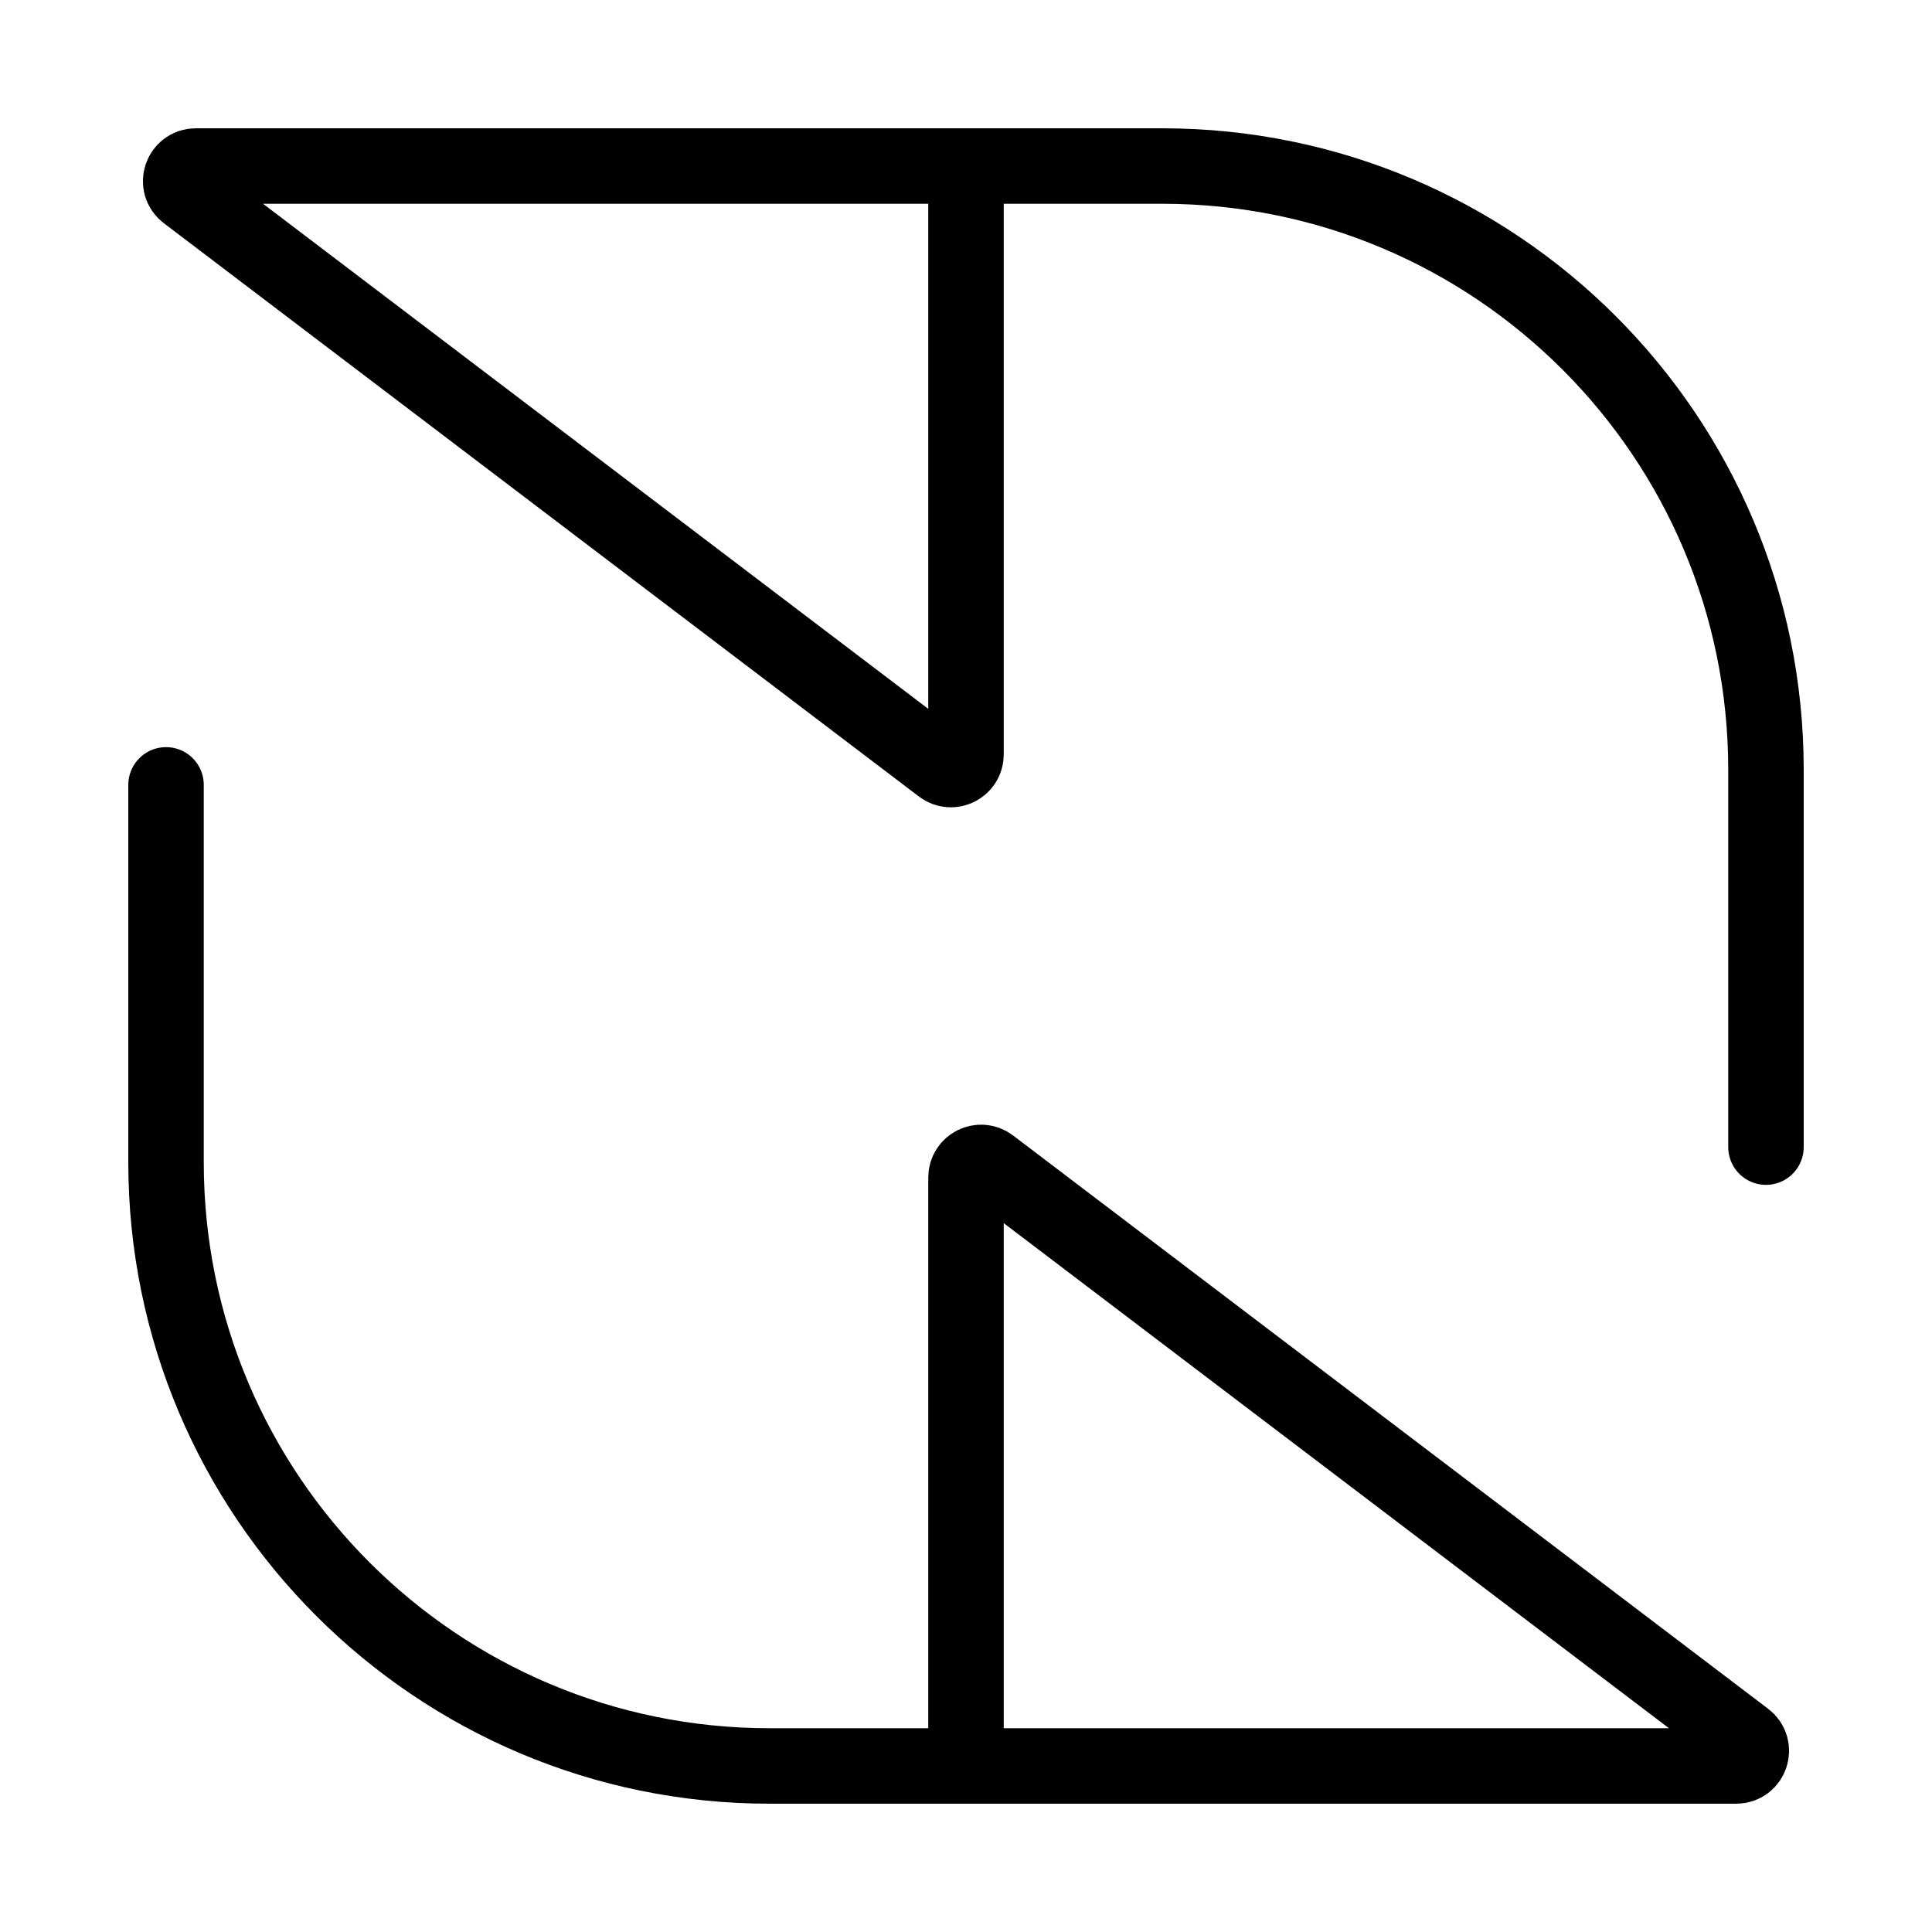
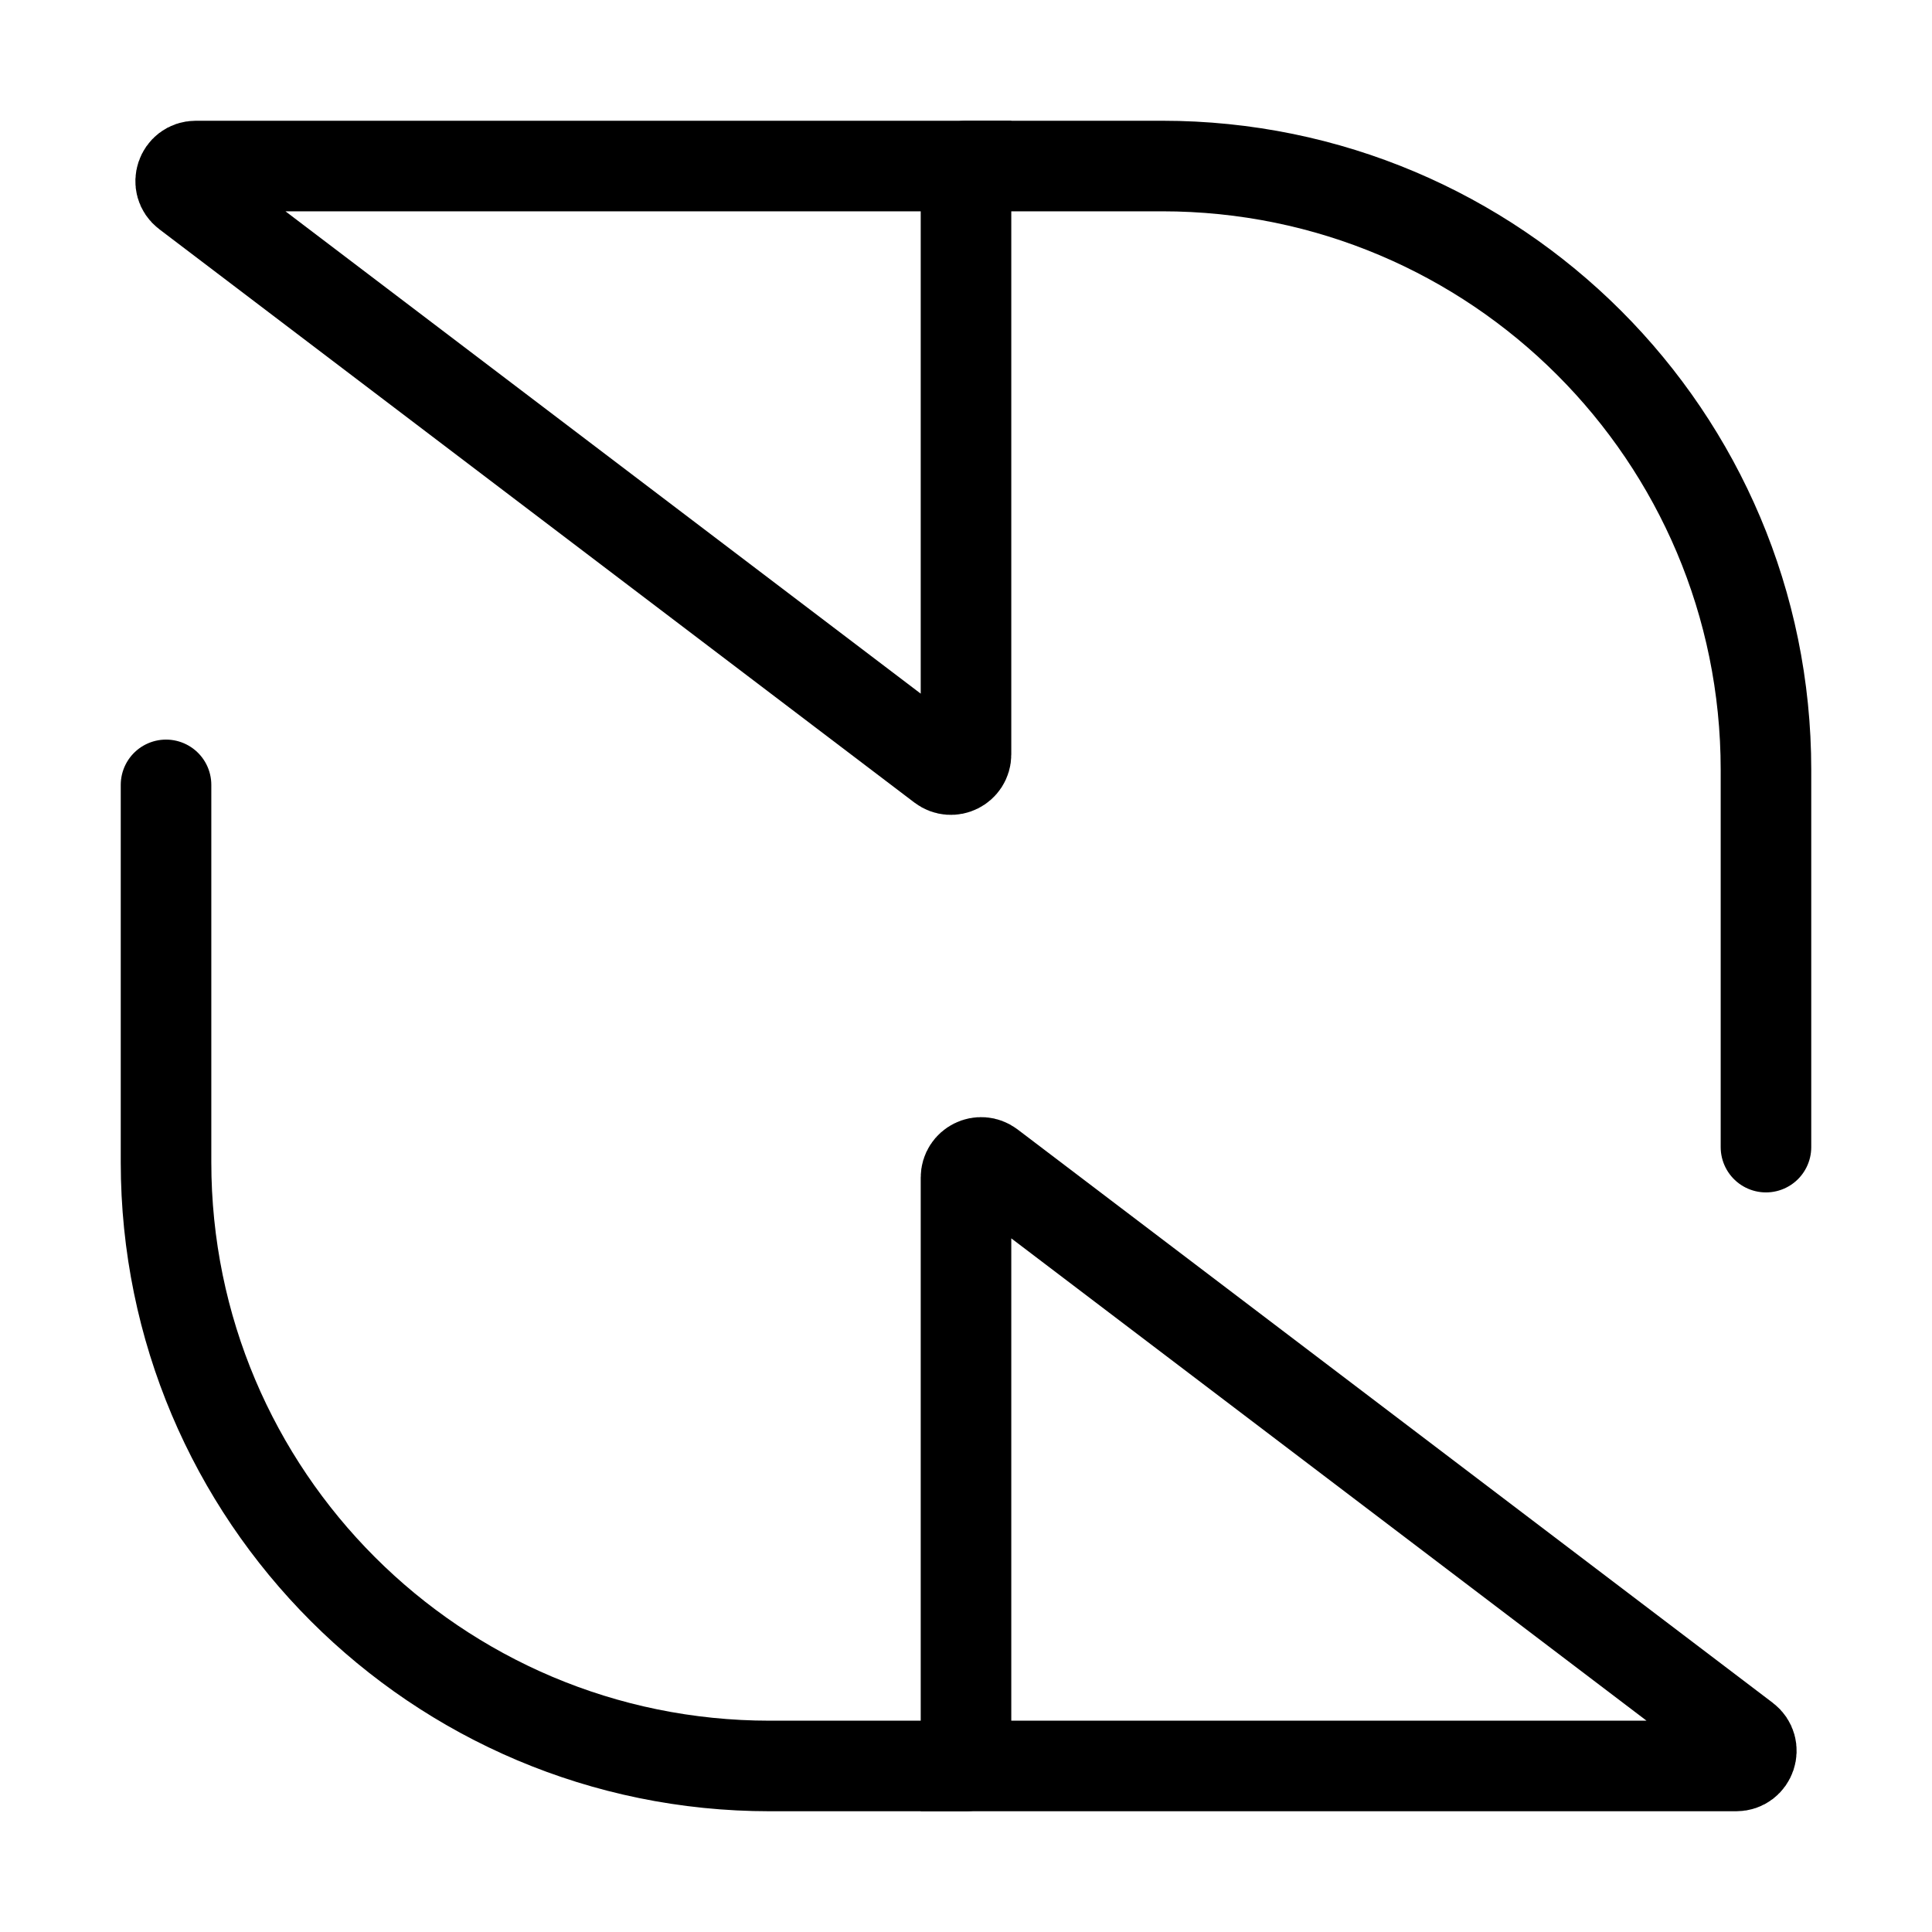
<svg xmlns="http://www.w3.org/2000/svg" width="128" height="128" viewBox="0 0 128 128" fill="none">
-   <path d="M115.029 117H64V78.015C64 77.188 64.946 76.718 65.605 77.218L115.634 115.204C116.397 115.783 115.987 117 115.029 117Z" stroke="currentColor" stroke-width="5" stroke-linecap="round" />
-   <path d="M11 52V77C11 99.091 28.909 117 51 117H64" stroke="currentColor" stroke-width="5" stroke-linecap="round" />
-   <path d="M12.971 11L64 11L64 49.985C64 50.812 63.054 51.282 62.395 50.782L12.366 12.796C11.603 12.217 12.013 11 12.971 11Z" stroke="currentColor" stroke-width="5" stroke-linecap="round" />
-   <path d="M117 76L117 51C117 28.909 99.091 11 77 11L64 11" stroke="currentColor" stroke-width="5" stroke-linecap="round" />
+   <path d="M115.029 117H64V78.015C64 77.188 64.946 76.718 65.605 77.218L115.634 115.204C116.397 115.783 115.987 117 115.029 117Z" stroke="currentColor" stroke-width="6" stroke-linecap="round" />
+   <path d="M11 52V77C11 99.091 28.909 117 51 117H64" stroke="currentColor" stroke-width="6" stroke-linecap="round" />
+   <path d="M12.971 11L64 11L64 49.985C64 50.812 63.054 51.282 62.395 50.782L12.366 12.796C11.603 12.217 12.013 11 12.971 11Z" stroke="currentColor" stroke-width="6" stroke-linecap="round" />
+   <path d="M117 76L117 51C117 28.909 99.091 11 77 11L64 11" stroke="currentColor" stroke-width="6" stroke-linecap="round" />
</svg>
